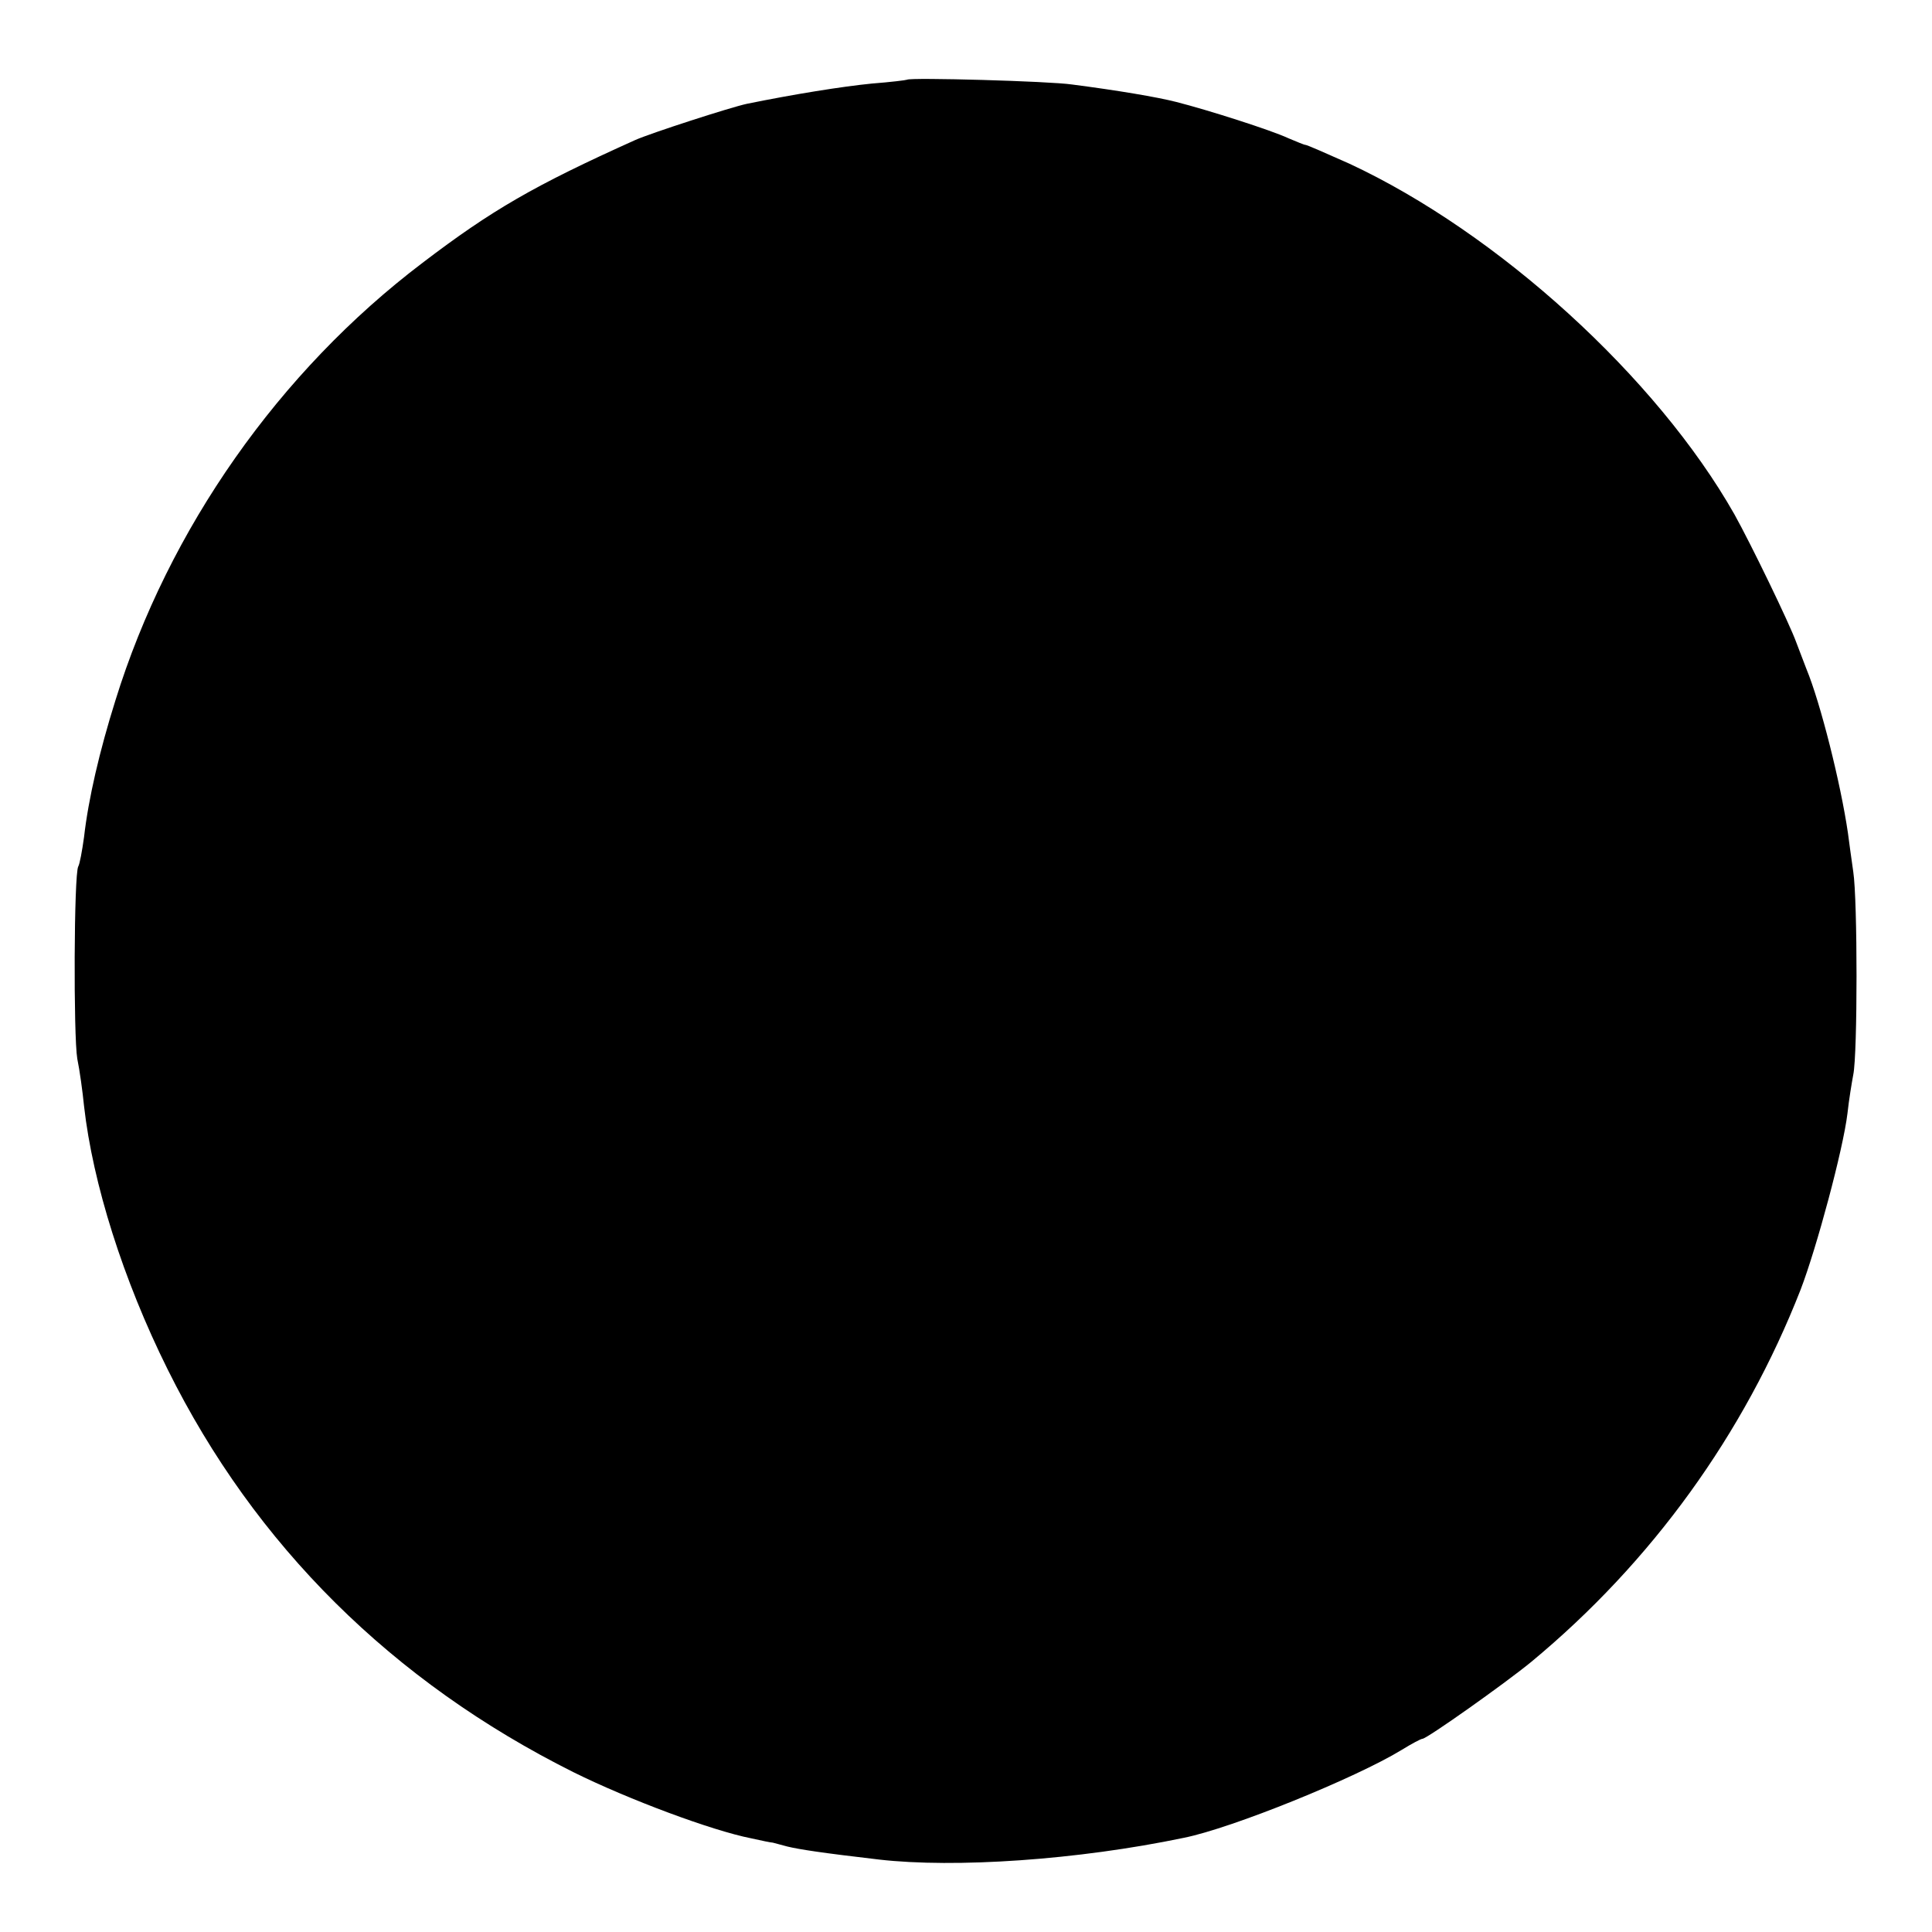
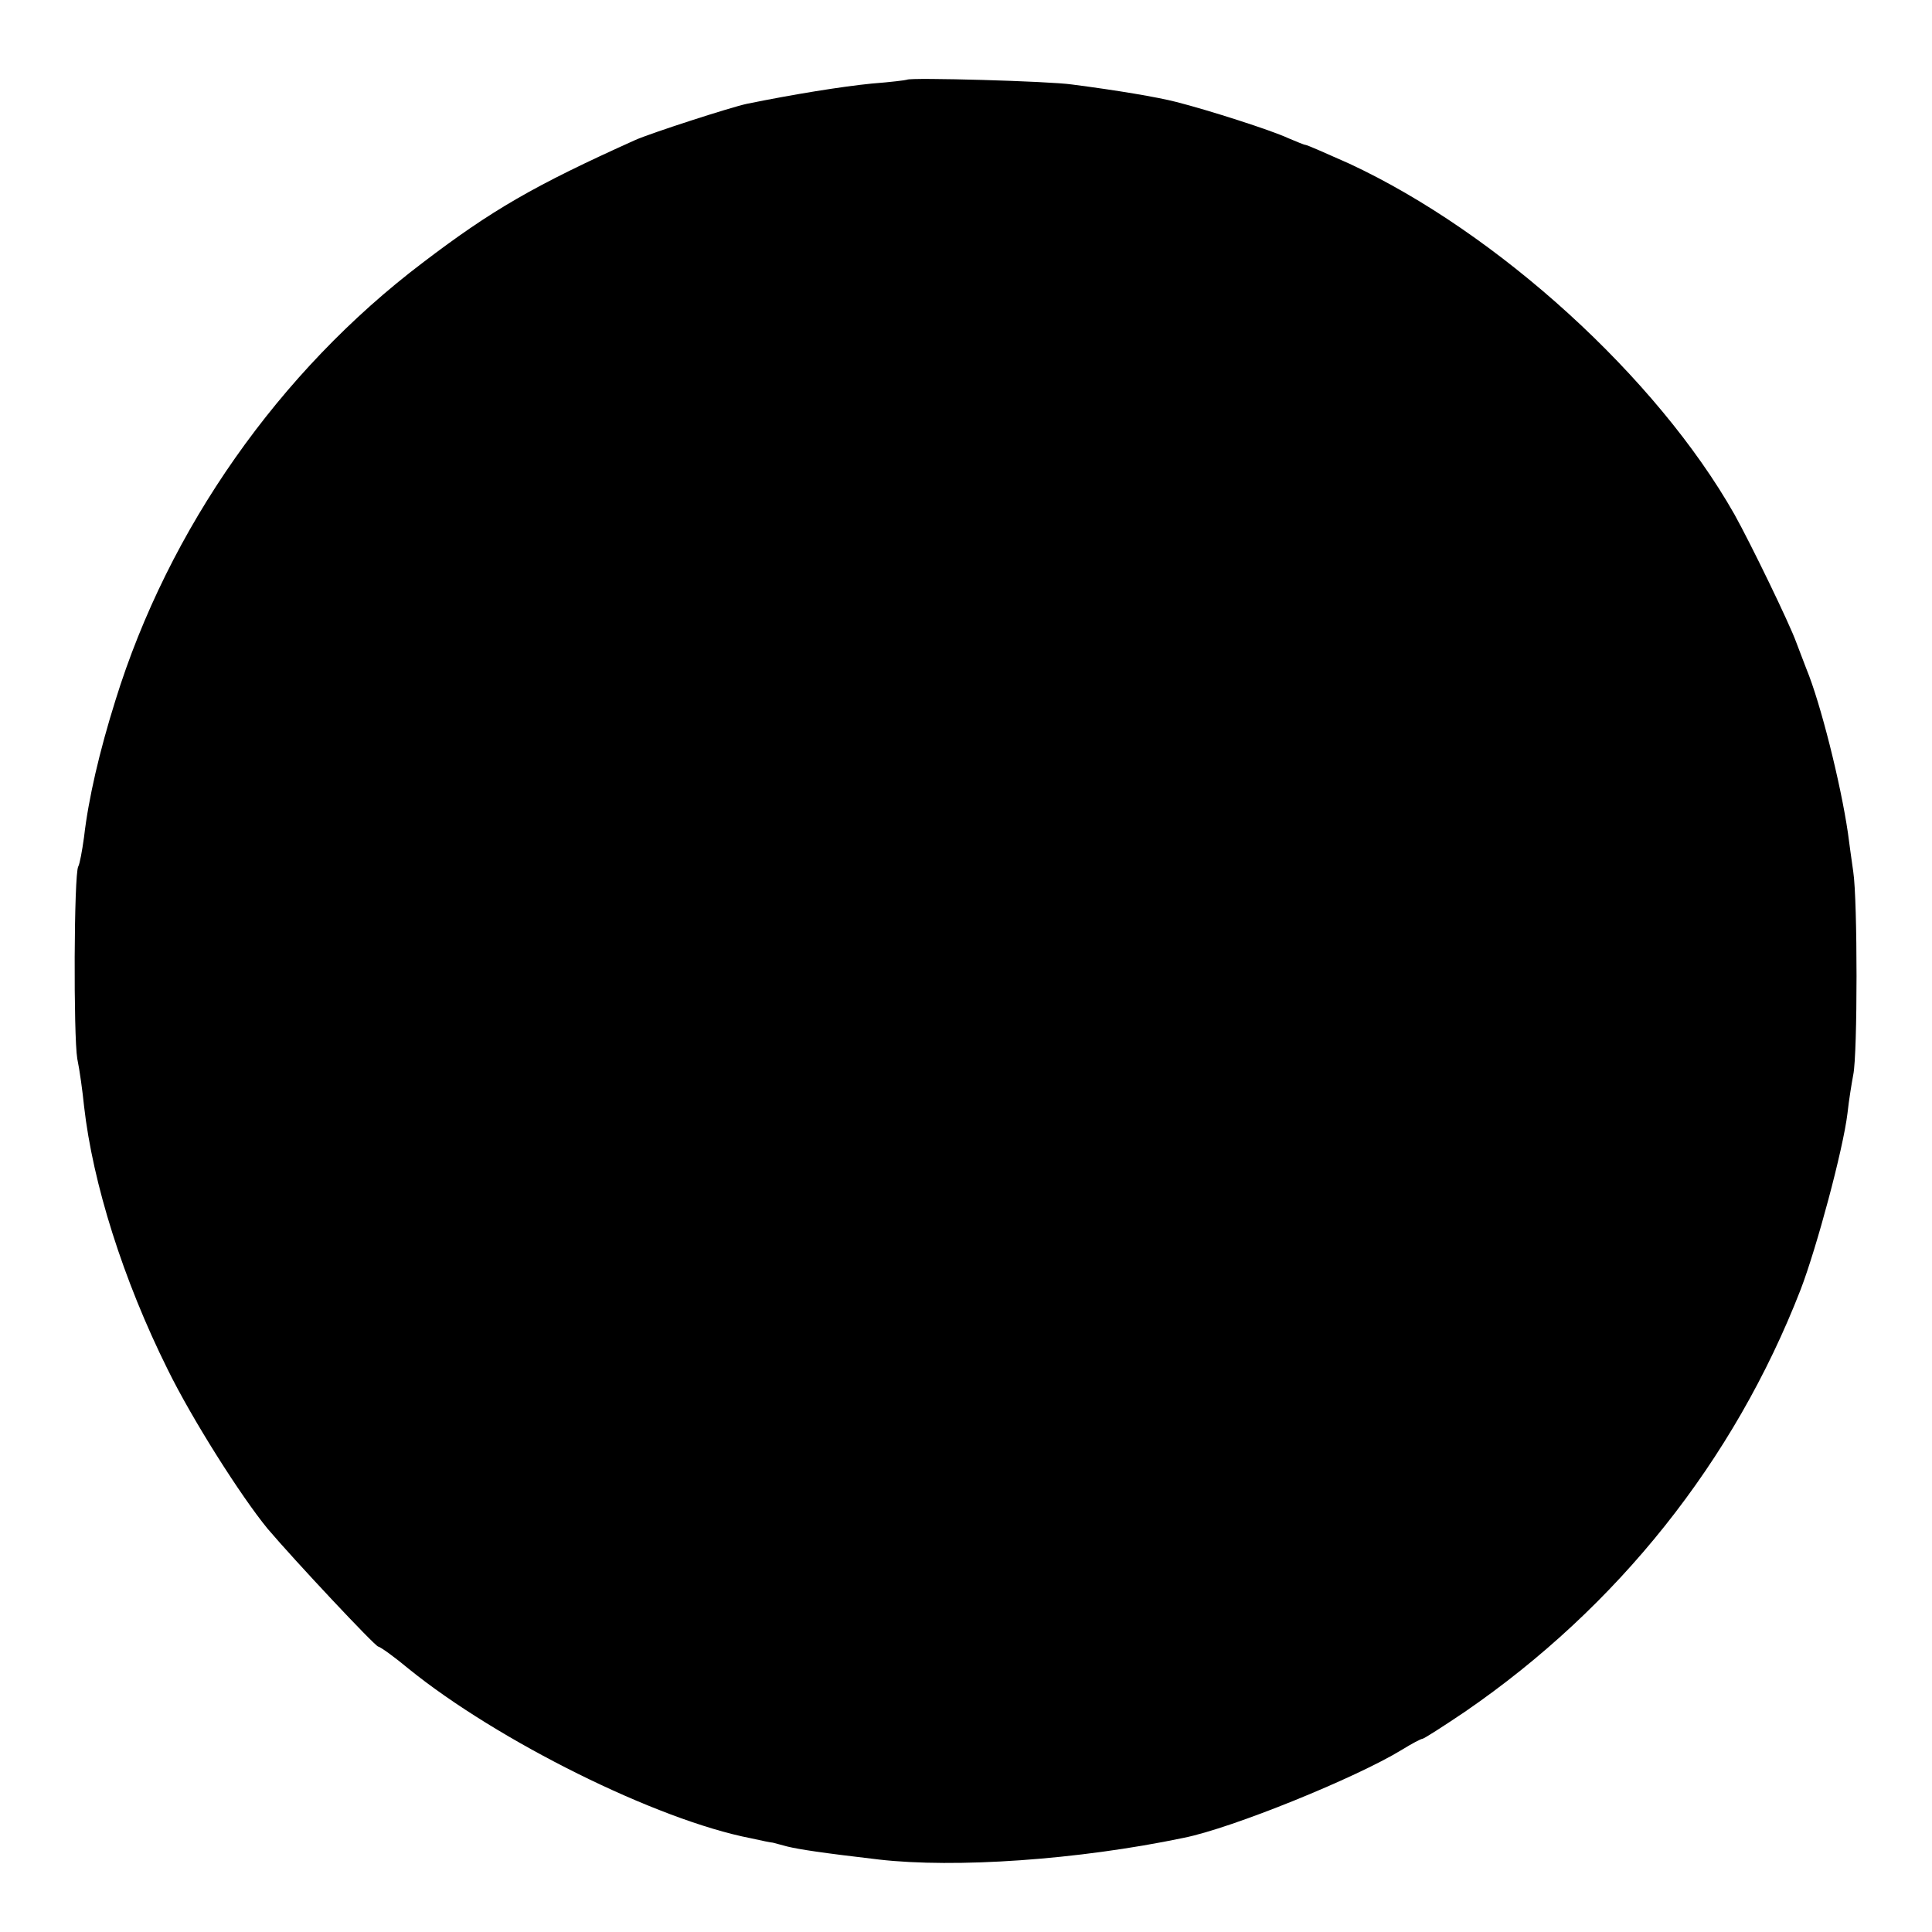
<svg xmlns="http://www.w3.org/2000/svg" version="1.0" width="400pt" height="400pt" viewBox="0 0 400 400" preserveAspectRatio="xMidYMid meet">
  <g transform="translate(0,400) scale(0.1,-0.1)" fill="#000000" stroke="none">
-     <path d="M1878 3835 c-2 -1 -34 -5 -73 -8 -61 -6 -161 -22 -259 -42 -33 -7 -200 -61 -231 -75 -209 -94 -297 -145 -440 -254 -297 -225 -526 -551 -636 -906 -33 -105 -56 -204 -65 -283 -4 -29 -9 -56 -12 -61 -9 -16 -10 -351 -2 -398 5 -24 11 -68 14 -98 18 -160 81 -360 173 -545 181 -365 466 -647 840 -834 115 -57 287 -121 368 -137 22 -5 42 -9 45 -9 3 -1 16 -4 30 -8 25 -6 70 -13 190 -27 157 -18 411 -1 631 45 100 20 356 124 451 182 21 13 40 23 43 23 9 0 170 114 225 159 250 207 441 472 558 771 33 86 88 290 97 365 3 28 9 64 12 80 9 43 9 361 0 420 -4 28 -9 64 -11 80 -15 103 -57 270 -86 340 -4 11 -14 36 -21 55 -14 39 -94 204 -128 265 -161 284 -490 583 -797 726 -47 21 -88 39 -91 39 -3 0 -19 7 -36 14 -34 16 -165 58 -232 75 -39 10 -122 24 -215 36 -46 7 -336 15 -342 10z" />
+     <path d="M1878 3835 c-2 -1 -34 -5 -73 -8 -61 -6 -161 -22 -259 -42 -33 -7 -200 -61 -231 -75 -209 -94 -297 -145 -440 -254 -297 -225 -526 -551 -636 -906 -33 -105 -56 -204 -65 -283 -4 -29 -9 -56 -12 -61 -9 -16 -10 -351 -2 -398 5 -24 11 -68 14 -98 18 -160 81 -360 173 -545 51 -104 152 -263 207 -330 56 -66 222 -243 229 -244 5 -1 33 -21 63 -46 184 -149 513 -313 709 -351 22 -5 42 -9 45 -9 3 -1 16 -4 30 -8 25 -6 70 -13 190 -27 157 -18 411 -1 631 45 100 20 356 124 451 182 21 13 40 23 43 23 3 0 42 25 88 56 316 217 557 519 695 874 33 86 88 290 97 365 3 28 9 64 12 80 9 43 9 361 0 420 -4 28 -9 64 -11 80 -15 103 -57 270 -86 340 -4 11 -14 36 -21 55 -14 39 -94 204 -128 265 -161 284 -490 583 -797 726 -47 21 -88 39 -91 39 -3 0 -19 7 -36 14 -34 16 -165 58 -232 75 -39 10 -122 24 -215 36 -46 7 -336 15 -342 10z" />
  </g>
</svg>
